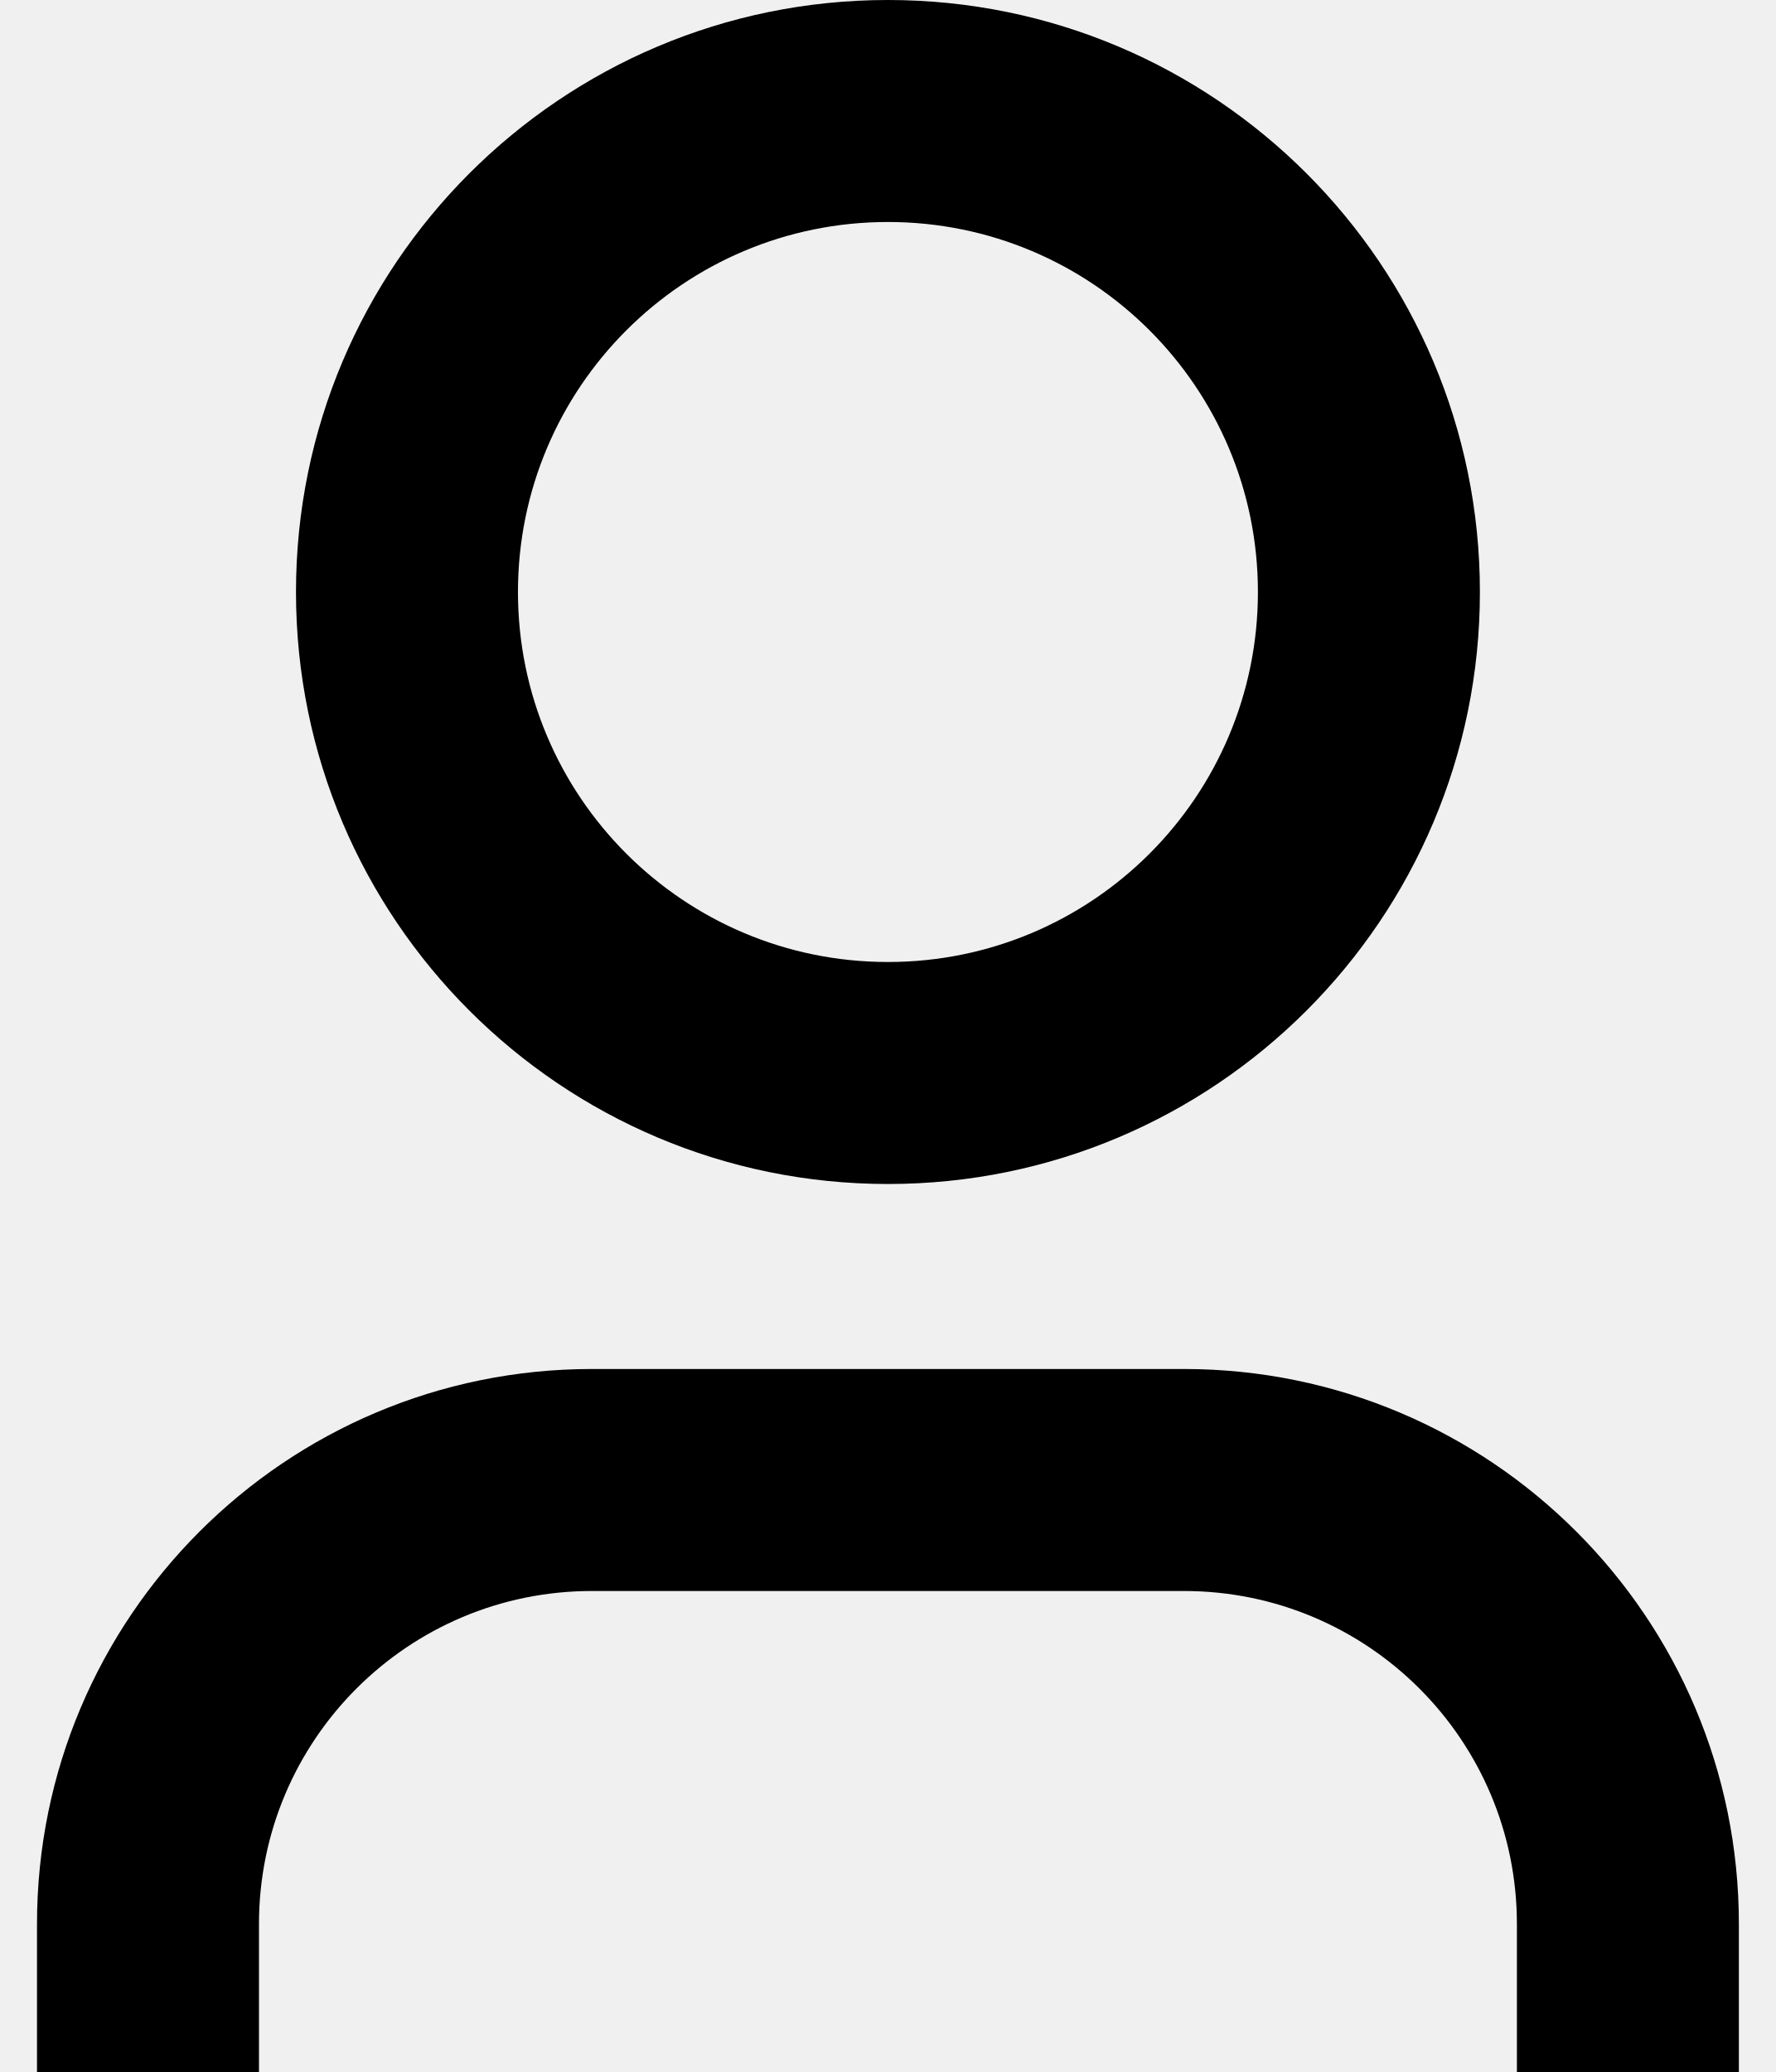
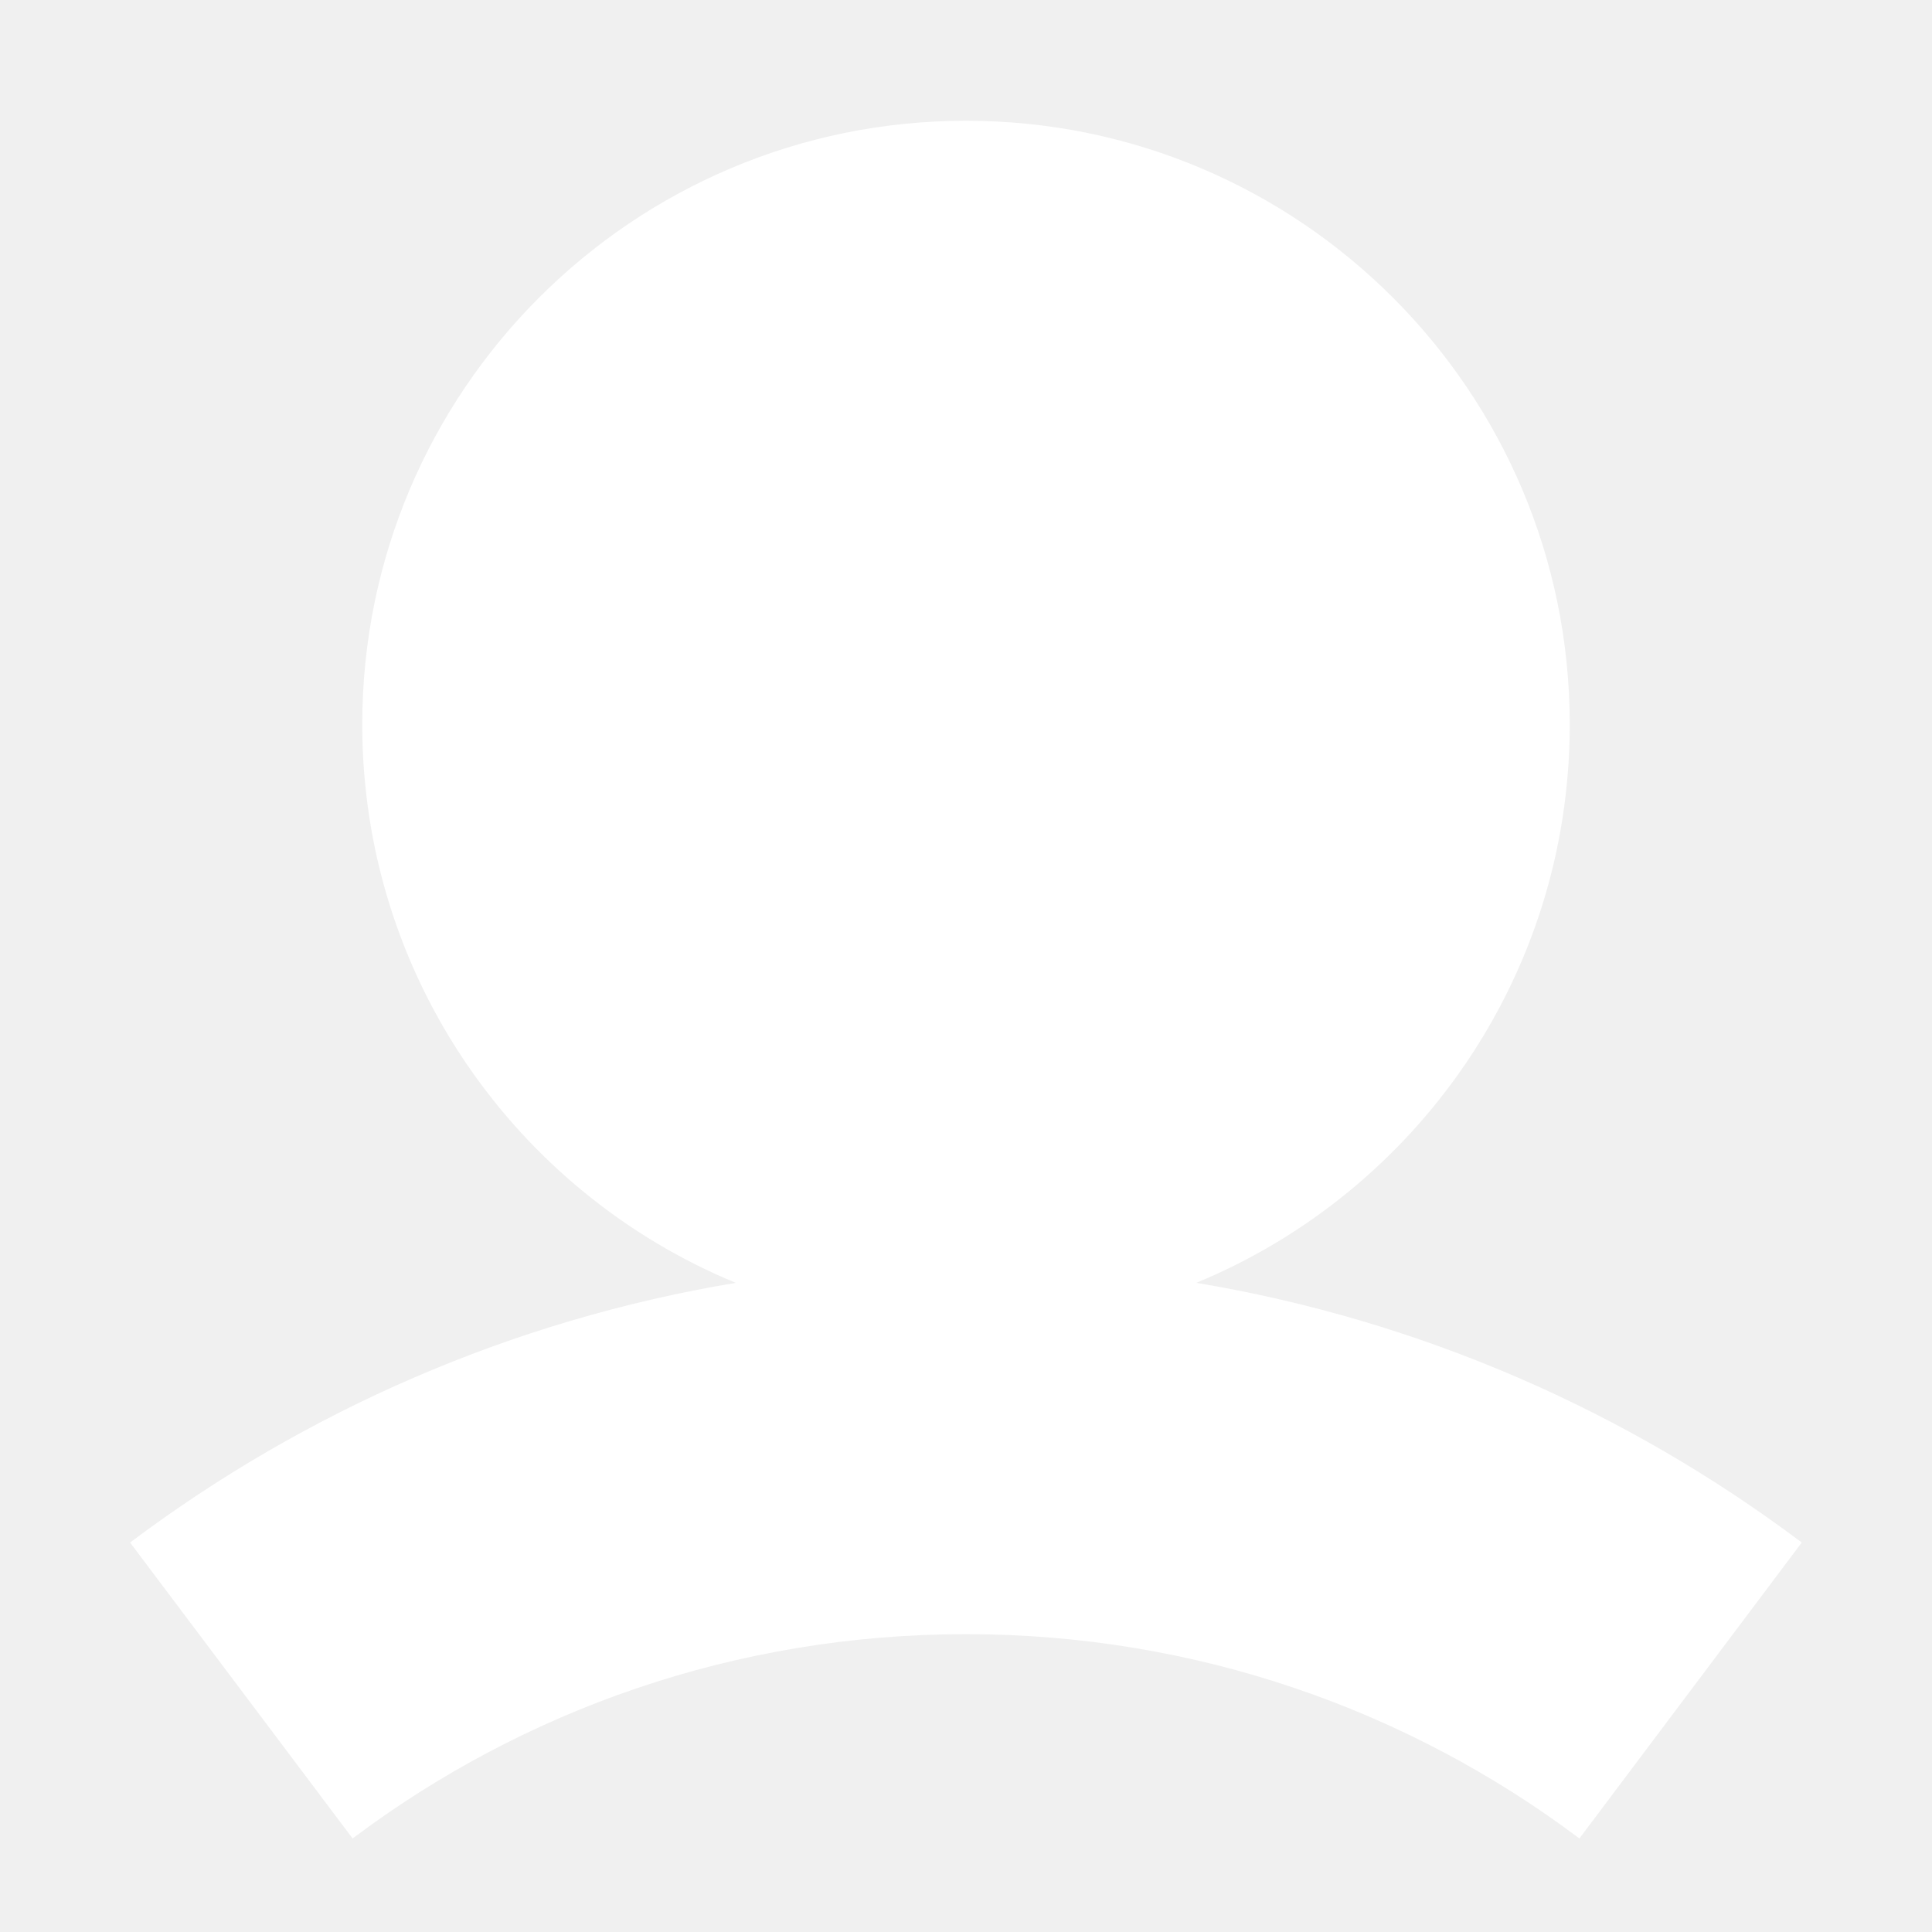
- <svg xmlns="http://www.w3.org/2000/svg" width="12" height="14" viewBox="0 0 12 14" fill="none">
-   <path fill-rule="evenodd" clip-rule="evenodd" d="M8.5 4C8.5 5.381 7.381 6.5 6 6.5C4.619 6.5 3.5 5.381 3.5 4C3.5 2.619 4.619 1.5 6 1.5C7.381 1.5 8.5 2.619 8.5 4ZM10 4C10 6.209 8.209 8 6 8C3.791 8 2 6.209 2 4C2 1.791 3.791 0 6 0C8.209 0 10 1.791 10 4ZM4 9.25C1.929 9.25 0.25 10.929 0.25 13V14H1.75V13C1.75 11.757 2.757 10.75 4 10.75H8C9.243 10.75 10.25 11.757 10.25 13V14H11.75V13C11.75 10.929 10.071 9.25 8 9.25H4Z" fill="black" />
+ <svg xmlns="http://www.w3.org/2000/svg" width="12" height="12" viewBox="0 0 12 12" fill="none">
+   <path fill-rule="evenodd" clip-rule="evenodd" d="M7.43 7.968C8.792 7.406 9.75 6.065 9.75 4.5C9.75 2.429 8.071 0.75 6 0.75C3.929 0.75 2.25 2.429 2.25 4.5C2.25 6.065 3.208 7.406 4.57 7.968C3.176 8.2 1.893 8.766 0.808 9.581L2.19 11.419C3.251 10.622 4.569 10.15 6 10.15C7.431 10.15 8.749 10.622 9.81 11.419L11.191 9.581C10.107 8.766 8.824 8.2 7.43 7.968Z" fill="white" />
</svg>
